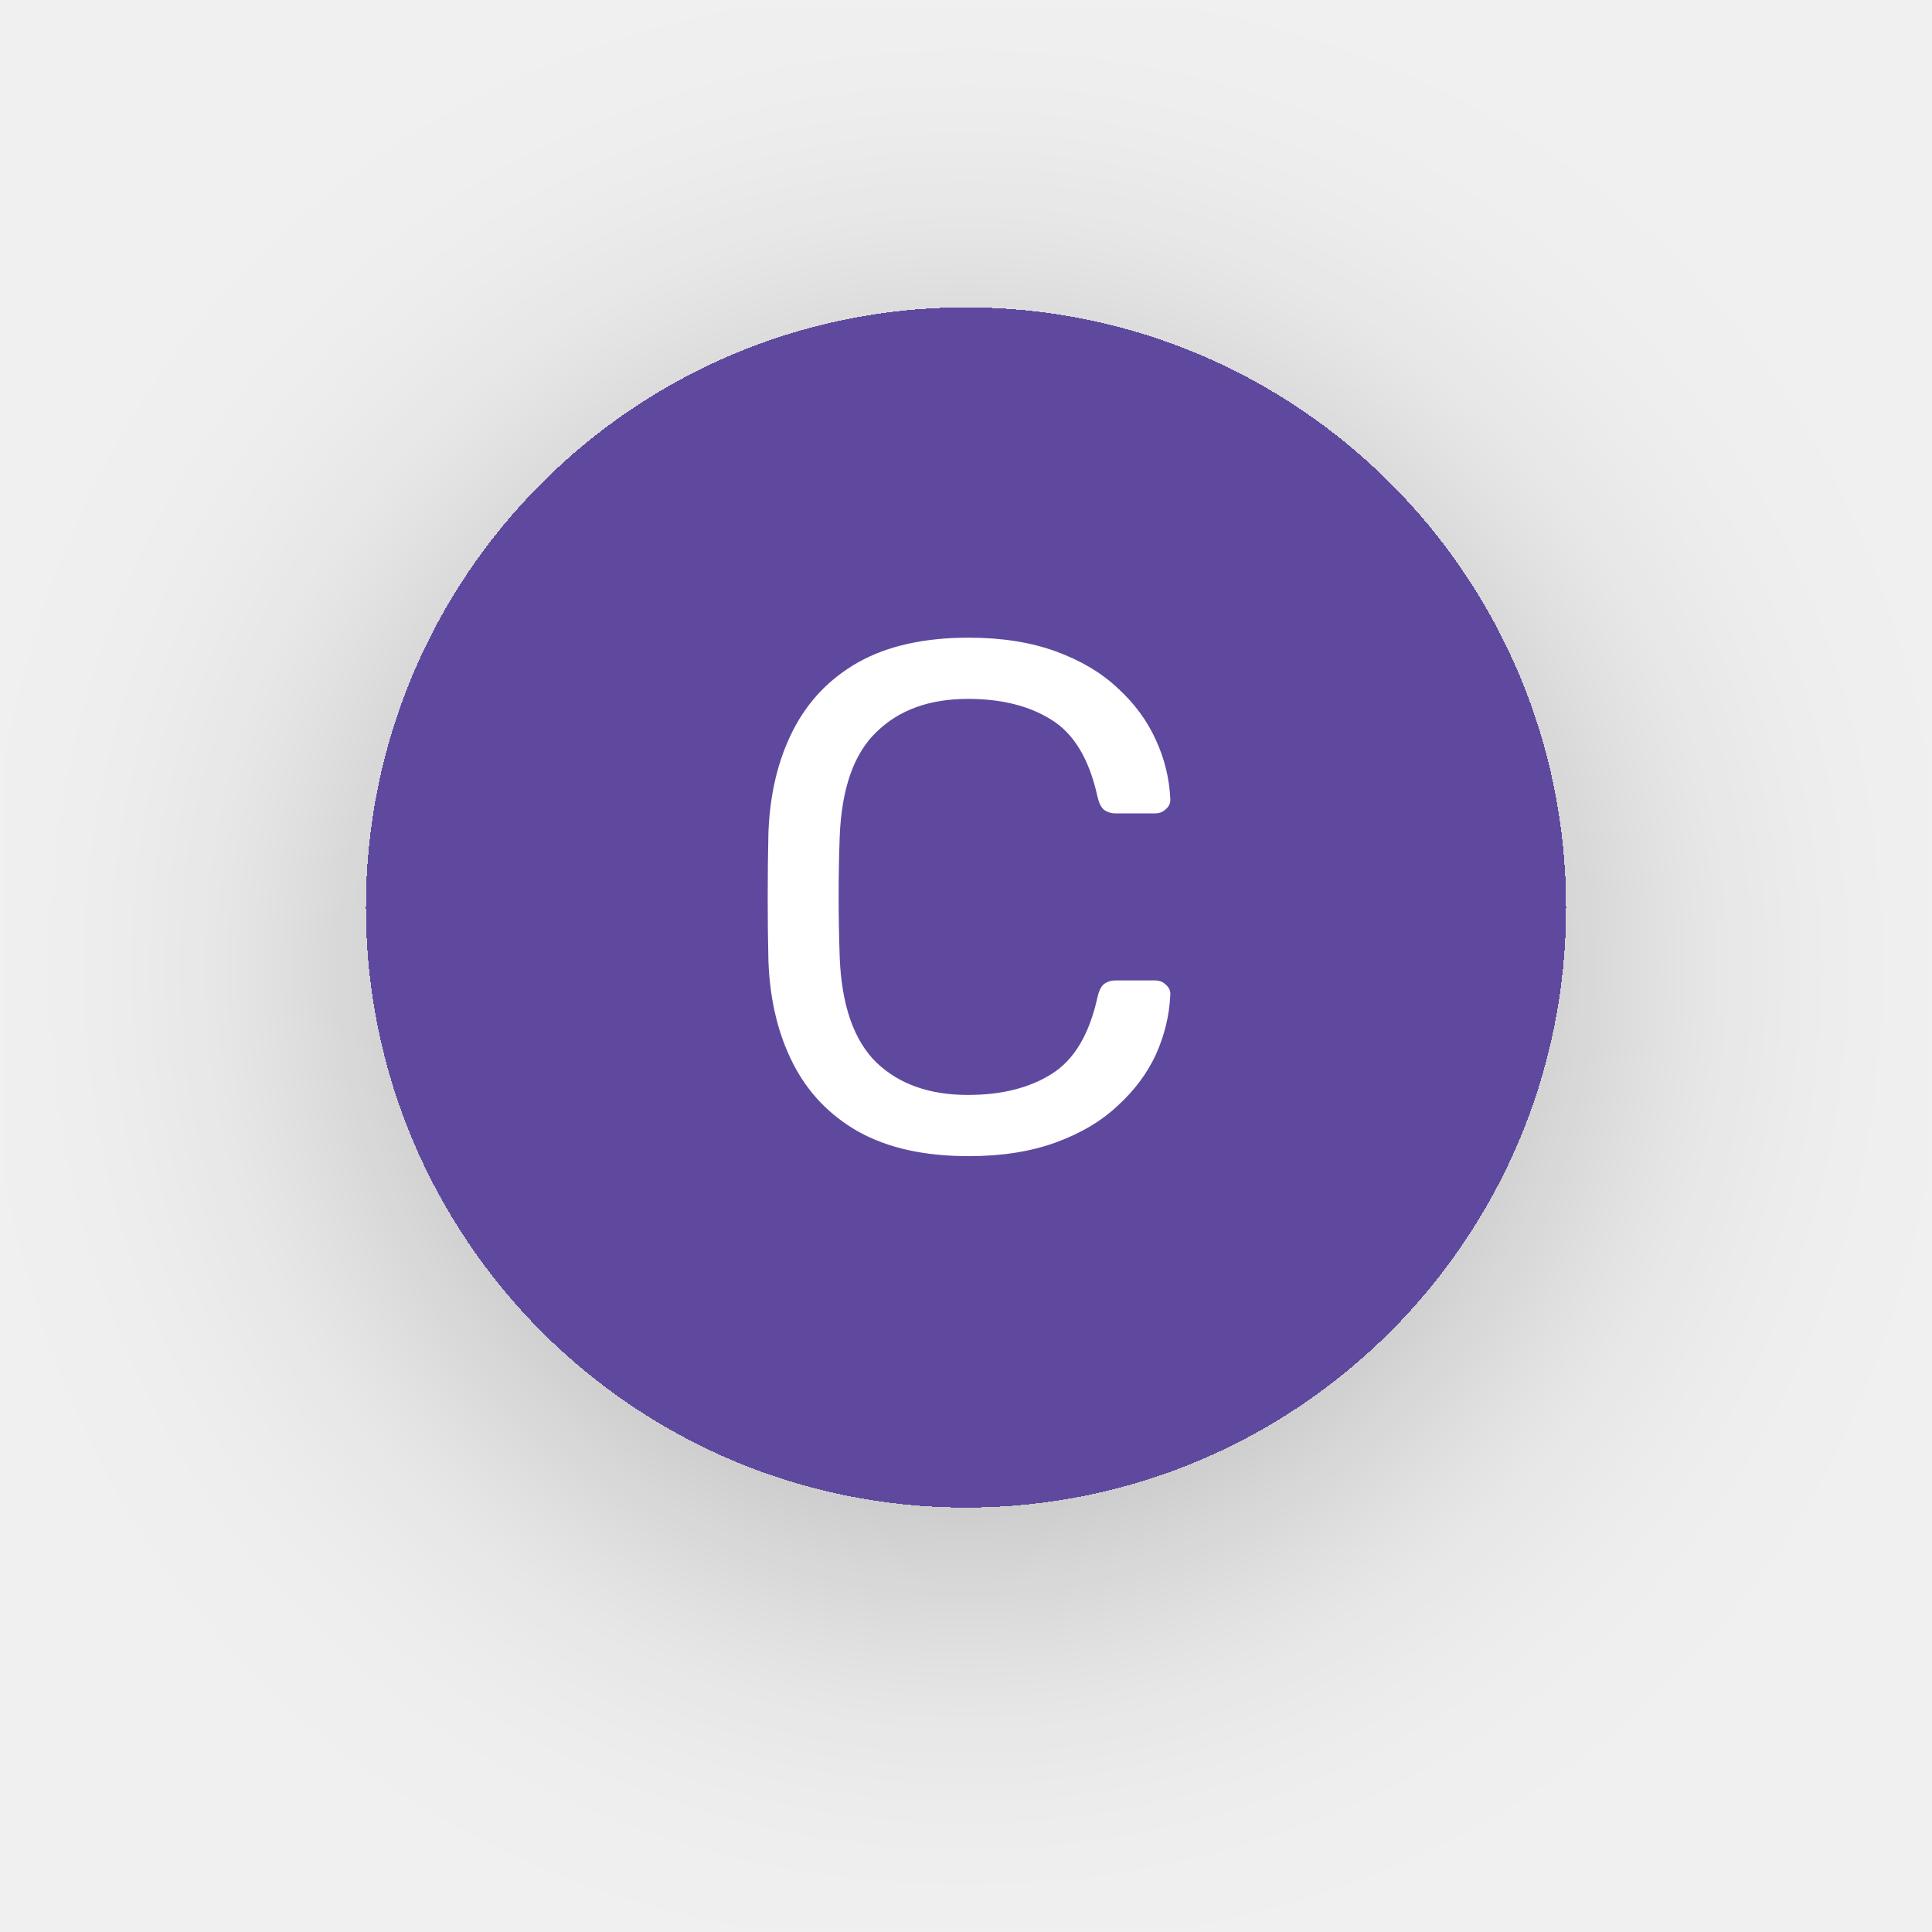
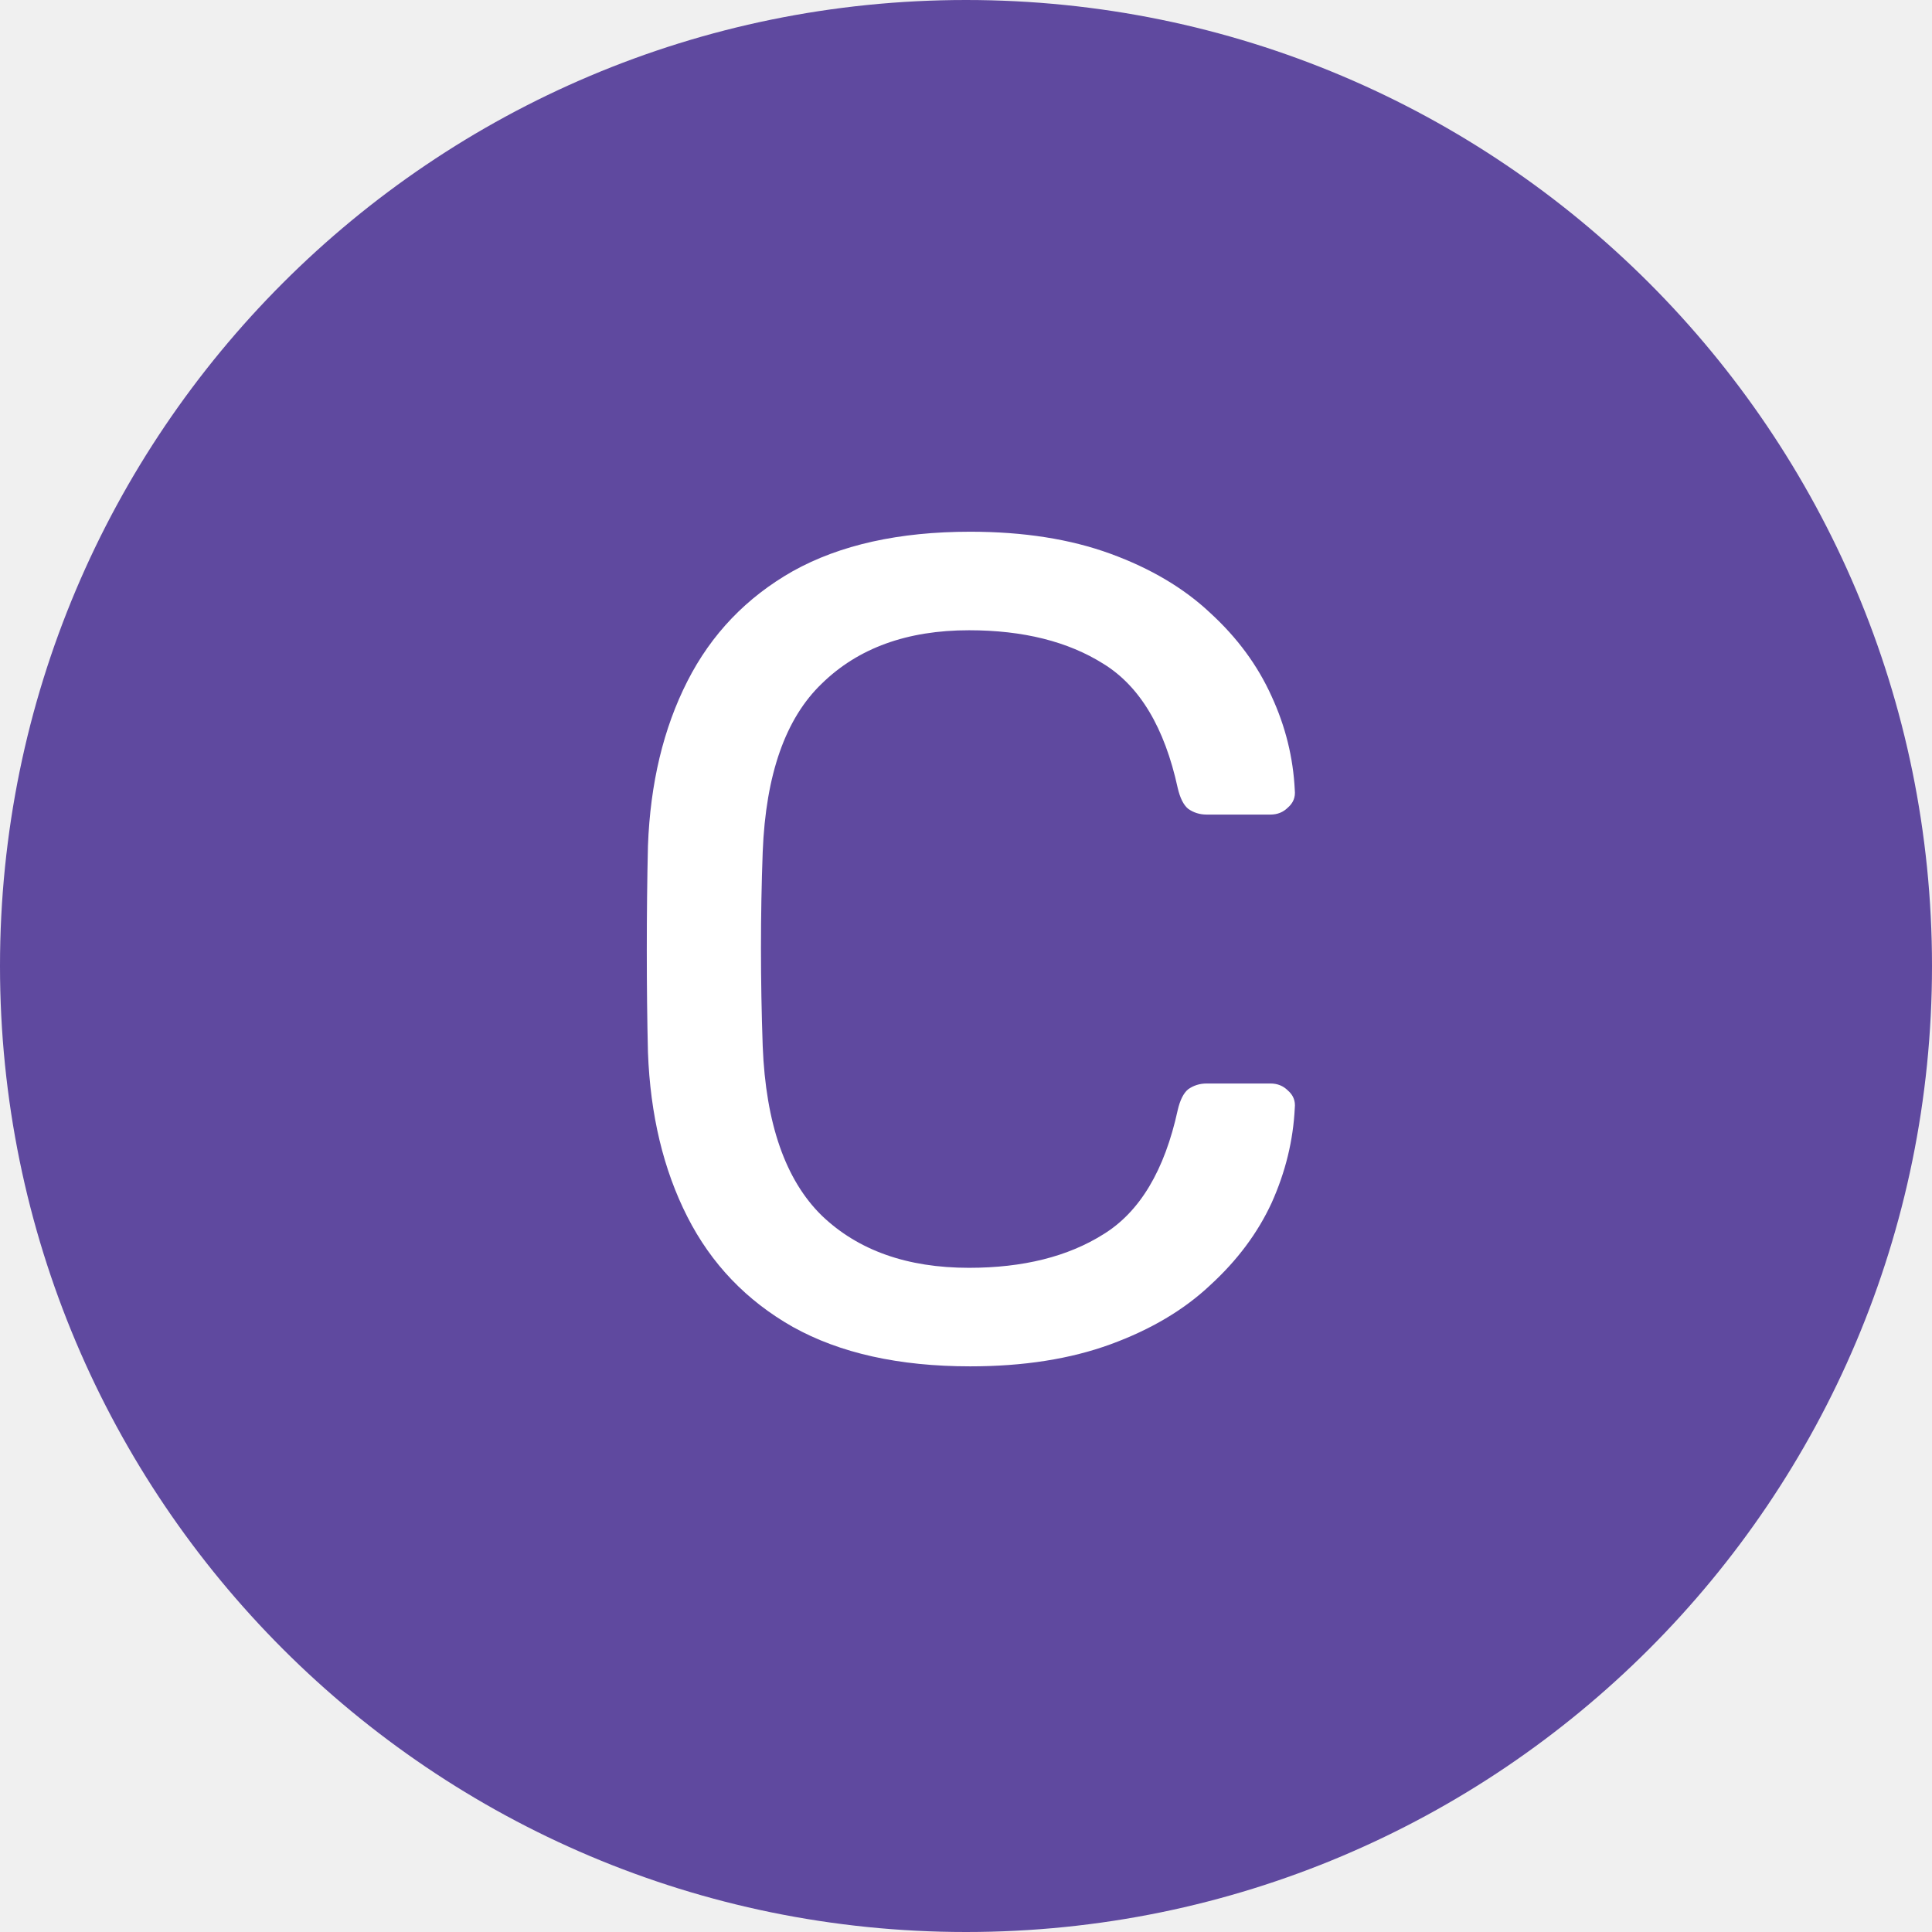
- <svg xmlns="http://www.w3.org/2000/svg" width="132" height="132" viewBox="0 0 132 132" fill="none">
-   <g filter="url(#filter0_d_216_3869)">
-     <rect x="25" y="21" width="82" height="82" rx="41" fill="#5F499F" shape-rendering="crispEdges" />
-     <path d="M66.179 78.992C63.161 78.992 60.652 78.434 58.651 77.319C56.683 76.204 55.191 74.646 54.174 72.645C53.157 70.644 52.6 68.316 52.501 65.659C52.468 64.314 52.452 62.871 52.452 61.329C52.452 59.788 52.468 58.312 52.501 56.901C52.6 54.244 53.157 51.916 54.174 49.915C55.191 47.914 56.683 46.356 58.651 45.241C60.652 44.126 63.161 43.568 66.179 43.568C68.442 43.568 70.426 43.88 72.132 44.503C73.838 45.126 75.248 45.962 76.363 47.012C77.511 48.062 78.38 49.242 78.971 50.554C79.561 51.834 79.889 53.162 79.955 54.54C79.988 54.835 79.889 55.081 79.66 55.278C79.463 55.474 79.217 55.573 78.922 55.573H76.216C75.92 55.573 75.658 55.491 75.428 55.327C75.232 55.163 75.084 54.868 74.986 54.441C74.428 51.883 73.378 50.128 71.837 49.177C70.328 48.226 68.426 47.75 66.13 47.75C63.506 47.75 61.423 48.504 59.881 50.013C58.34 51.489 57.503 53.867 57.372 57.147C57.274 59.837 57.274 62.592 57.372 65.413C57.503 68.693 58.34 71.087 59.881 72.596C61.423 74.072 63.506 74.81 66.13 74.81C68.426 74.81 70.328 74.334 71.837 73.383C73.378 72.432 74.428 70.677 74.986 68.119C75.084 67.692 75.232 67.397 75.428 67.233C75.658 67.069 75.92 66.987 76.216 66.987H78.922C79.217 66.987 79.463 67.086 79.66 67.282C79.889 67.479 79.988 67.725 79.955 68.02C79.889 69.398 79.561 70.743 78.971 72.055C78.38 73.334 77.511 74.498 76.363 75.548C75.248 76.598 73.838 77.434 72.132 78.057C70.426 78.68 68.442 78.992 66.179 78.992Z" fill="white" />
-   </g>
-   <defs>
-     <filter id="filter0_d_216_3869" x="0.4" y="0.5" width="131.2" height="131.2" filterUnits="userSpaceOnUse" color-interpolation-filters="sRGB">
-       <feFlood flood-opacity="0" result="BackgroundImageFix" />
-       <feColorMatrix in="SourceAlpha" type="matrix" values="0 0 0 0 0 0 0 0 0 0 0 0 0 0 0 0 0 0 127 0" result="hardAlpha" />
-       <feOffset dy="4.1" />
-       <feGaussianBlur stdDeviation="12.3" />
-       <feComposite in2="hardAlpha" operator="out" />
-       <feColorMatrix type="matrix" values="0 0 0 0 0 0 0 0 0 0 0 0 0 0 0 0 0 0 0.25 0" />
-       <feBlend mode="normal" in2="BackgroundImageFix" result="effect1_dropShadow_216_3869" />
-       <feBlend mode="normal" in="SourceGraphic" in2="effect1_dropShadow_216_3869" result="shape" />
-     </filter>
-   </defs>
+ <svg xmlns="http://www.w3.org/2000/svg" width="82" height="82" viewBox="0 0 82 82" fill="none">
+   <rect x="-0" width="82" height="82" rx="41" fill="#5F499F" />
+   <path d="M41.179 57.992C38.161 57.992 35.652 57.434 33.651 56.319C31.683 55.204 30.191 53.646 29.174 51.645C28.157 49.644 27.599 47.316 27.501 44.659C27.468 43.314 27.452 41.871 27.452 40.329C27.452 38.788 27.468 37.312 27.501 35.901C27.599 33.244 28.157 30.916 29.174 28.915C30.191 26.914 31.683 25.356 33.651 24.241C35.652 23.126 38.161 22.568 41.179 22.568C43.442 22.568 45.426 22.88 47.132 23.503C48.837 24.126 50.248 24.962 51.363 26.012C52.511 27.062 53.38 28.242 53.971 29.554C54.561 30.834 54.889 32.162 54.955 33.54C54.987 33.835 54.889 34.081 54.659 34.278C54.463 34.474 54.217 34.573 53.921 34.573H51.215C50.92 34.573 50.658 34.491 50.428 34.327C50.231 34.163 50.084 33.868 49.985 33.441C49.428 30.883 48.378 29.128 46.837 28.177C45.328 27.226 43.425 26.75 41.129 26.75C38.505 26.75 36.423 27.504 34.881 29.013C33.339 30.489 32.503 32.867 32.372 36.147C32.273 38.837 32.273 41.592 32.372 44.413C32.503 47.693 33.339 50.087 34.881 51.596C36.423 53.072 38.505 53.81 41.129 53.81C43.425 53.81 45.328 53.334 46.837 52.383C48.378 51.432 49.428 49.677 49.985 47.119C50.084 46.692 50.231 46.397 50.428 46.233C50.658 46.069 50.92 45.987 51.215 45.987H53.921C54.217 45.987 54.463 46.086 54.659 46.282C54.889 46.479 54.987 46.725 54.955 47.02C54.889 48.398 54.561 49.743 53.971 51.055C53.38 52.334 52.511 53.498 51.363 54.548C50.248 55.598 48.837 56.434 47.132 57.057C45.426 57.68 43.442 57.992 41.179 57.992Z" fill="white" />
</svg>
